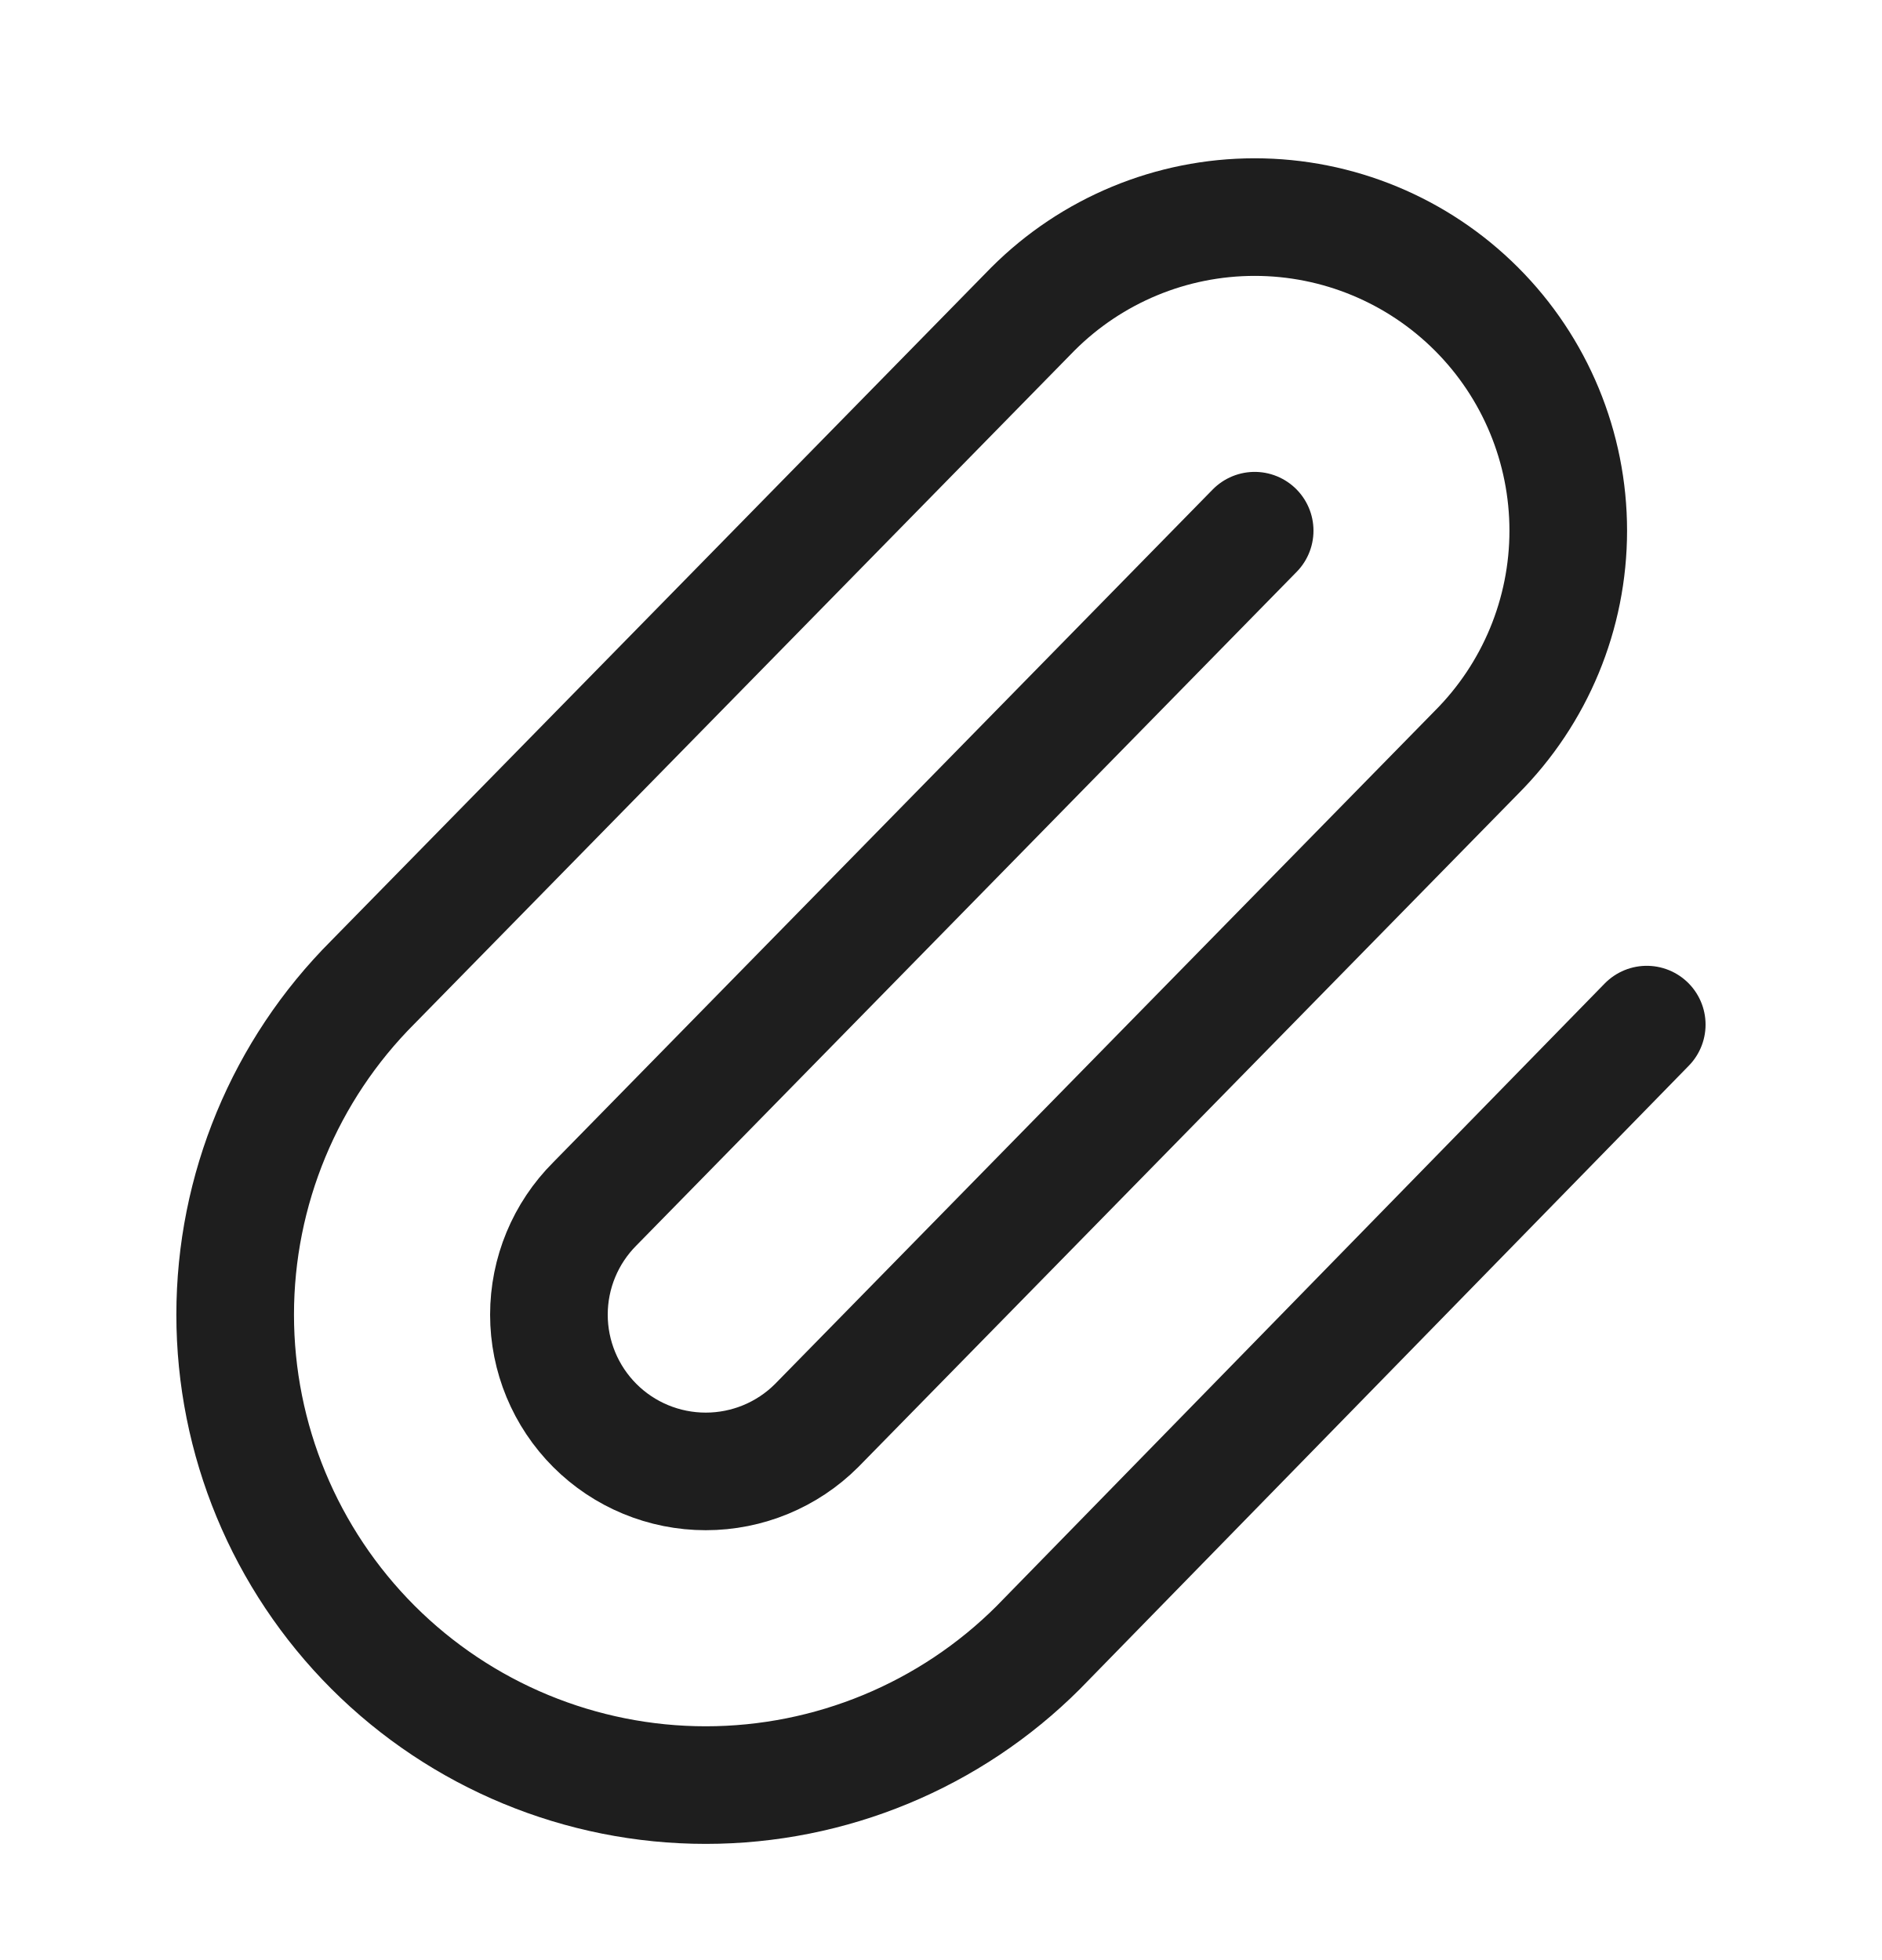
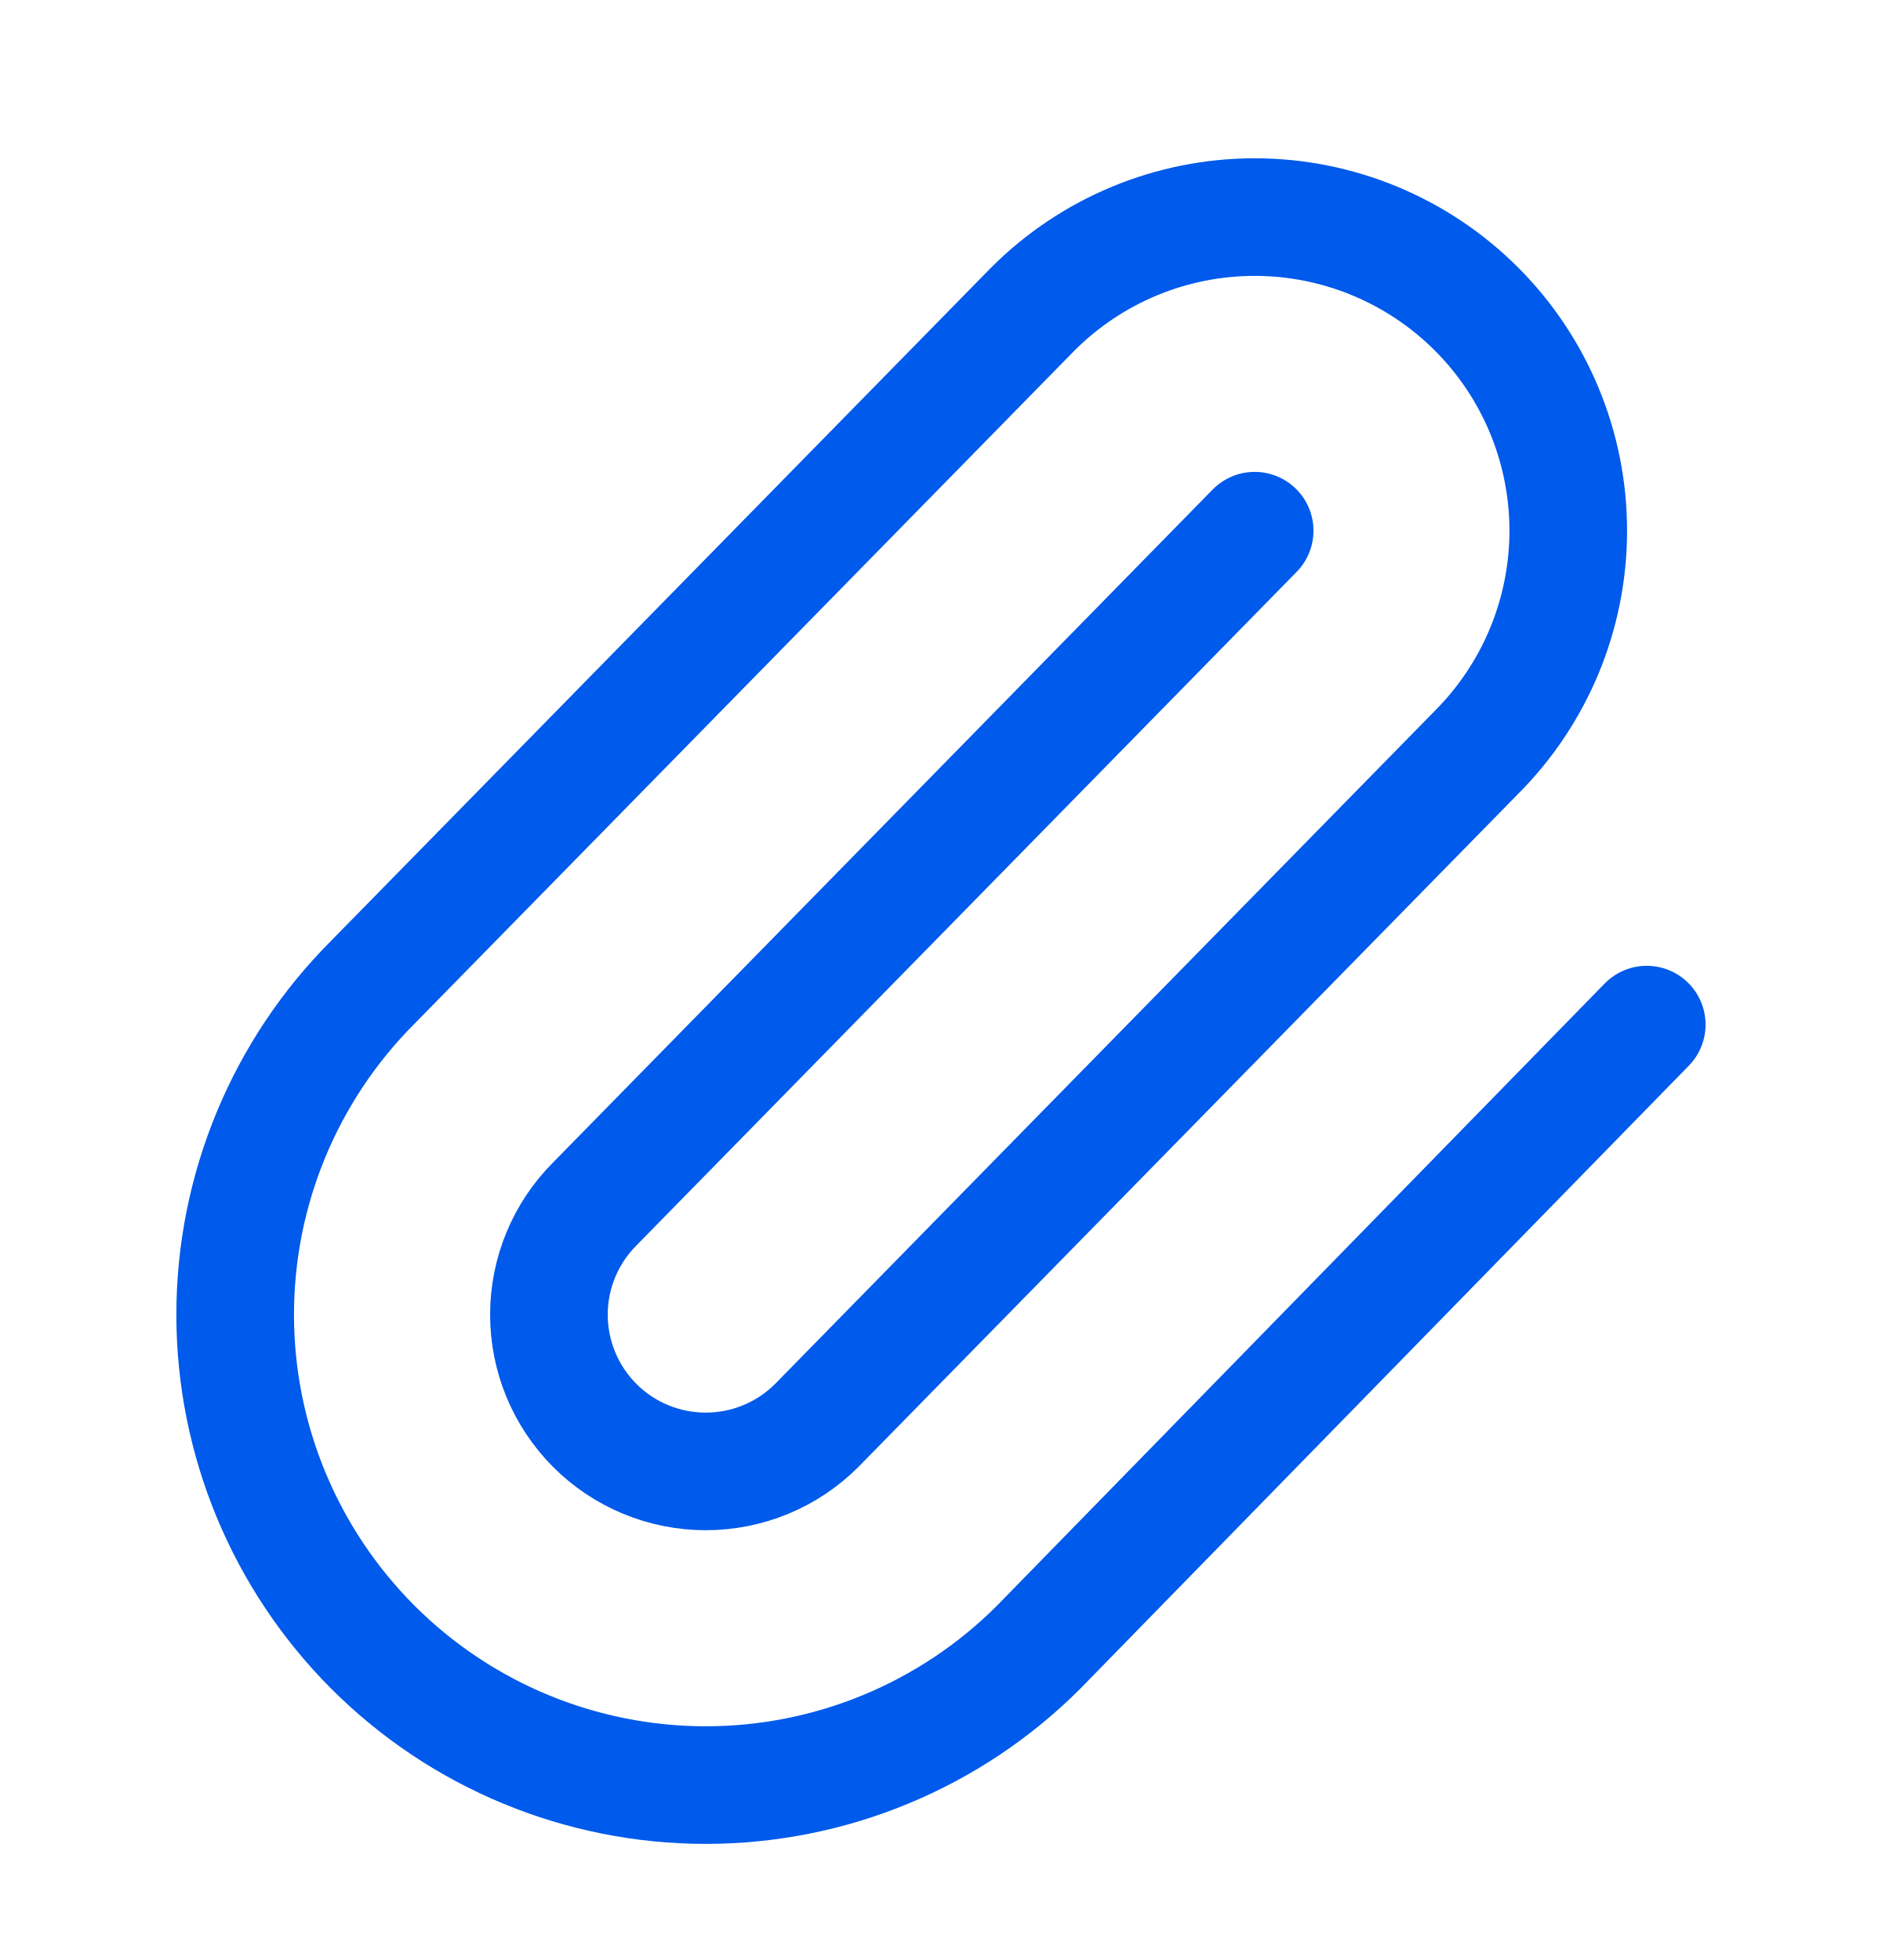
<svg xmlns="http://www.w3.org/2000/svg" width="24" height="25" viewBox="0 0 24 25" fill="none">
-   <path d="M13.234 21.021L21 13.069M16 6.769L7.586 15.355C7.211 15.73 7 16.238 7 16.769C7 17.299 7.211 17.808 7.586 18.183C7.961 18.558 8.47 18.768 9 18.768C9.53 18.768 10.039 18.558 10.414 18.183L18.828 9.597C19.578 8.846 19.999 7.829 19.999 6.769C19.999 5.708 19.578 4.691 18.828 3.941C18.078 3.191 17.061 2.769 16 2.769C14.939 2.769 13.922 3.191 13.172 3.941L4.757 12.526C3.632 13.651 2.999 15.177 2.999 16.769C2.999 18.36 3.632 19.886 4.757 21.012C5.882 22.137 7.409 22.769 9 22.769C10.591 22.769 12.118 22.137 13.243 21.012" stroke="#1E1E1E" style="stroke:#1E1E1E;stroke:color(display-p3 0.118 0.118 0.118);stroke-opacity:1;" stroke-width="1.5" stroke-linecap="round" stroke-linejoin="round" />
+   <path d="M13.234 21.021L21 13.069M16 6.769L7.586 15.355C7.211 15.73 7 16.238 7 16.769C7 17.299 7.211 17.808 7.586 18.183C7.961 18.558 8.47 18.768 9 18.768C9.53 18.768 10.039 18.558 10.414 18.183L18.828 9.597C19.578 8.846 19.999 7.829 19.999 6.769C19.999 5.708 19.578 4.691 18.828 3.941C18.078 3.191 17.061 2.769 16 2.769C14.939 2.769 13.922 3.191 13.172 3.941L4.757 12.526C3.632 13.651 2.999 15.177 2.999 16.769C2.999 18.36 3.632 19.886 4.757 21.012C5.882 22.137 7.409 22.769 9 22.769C10.591 22.769 12.118 22.137 13.243 21.012" stroke="#005aeb" stroke-width="1.5" stroke-linecap="round" stroke-linejoin="round" />
</svg>
